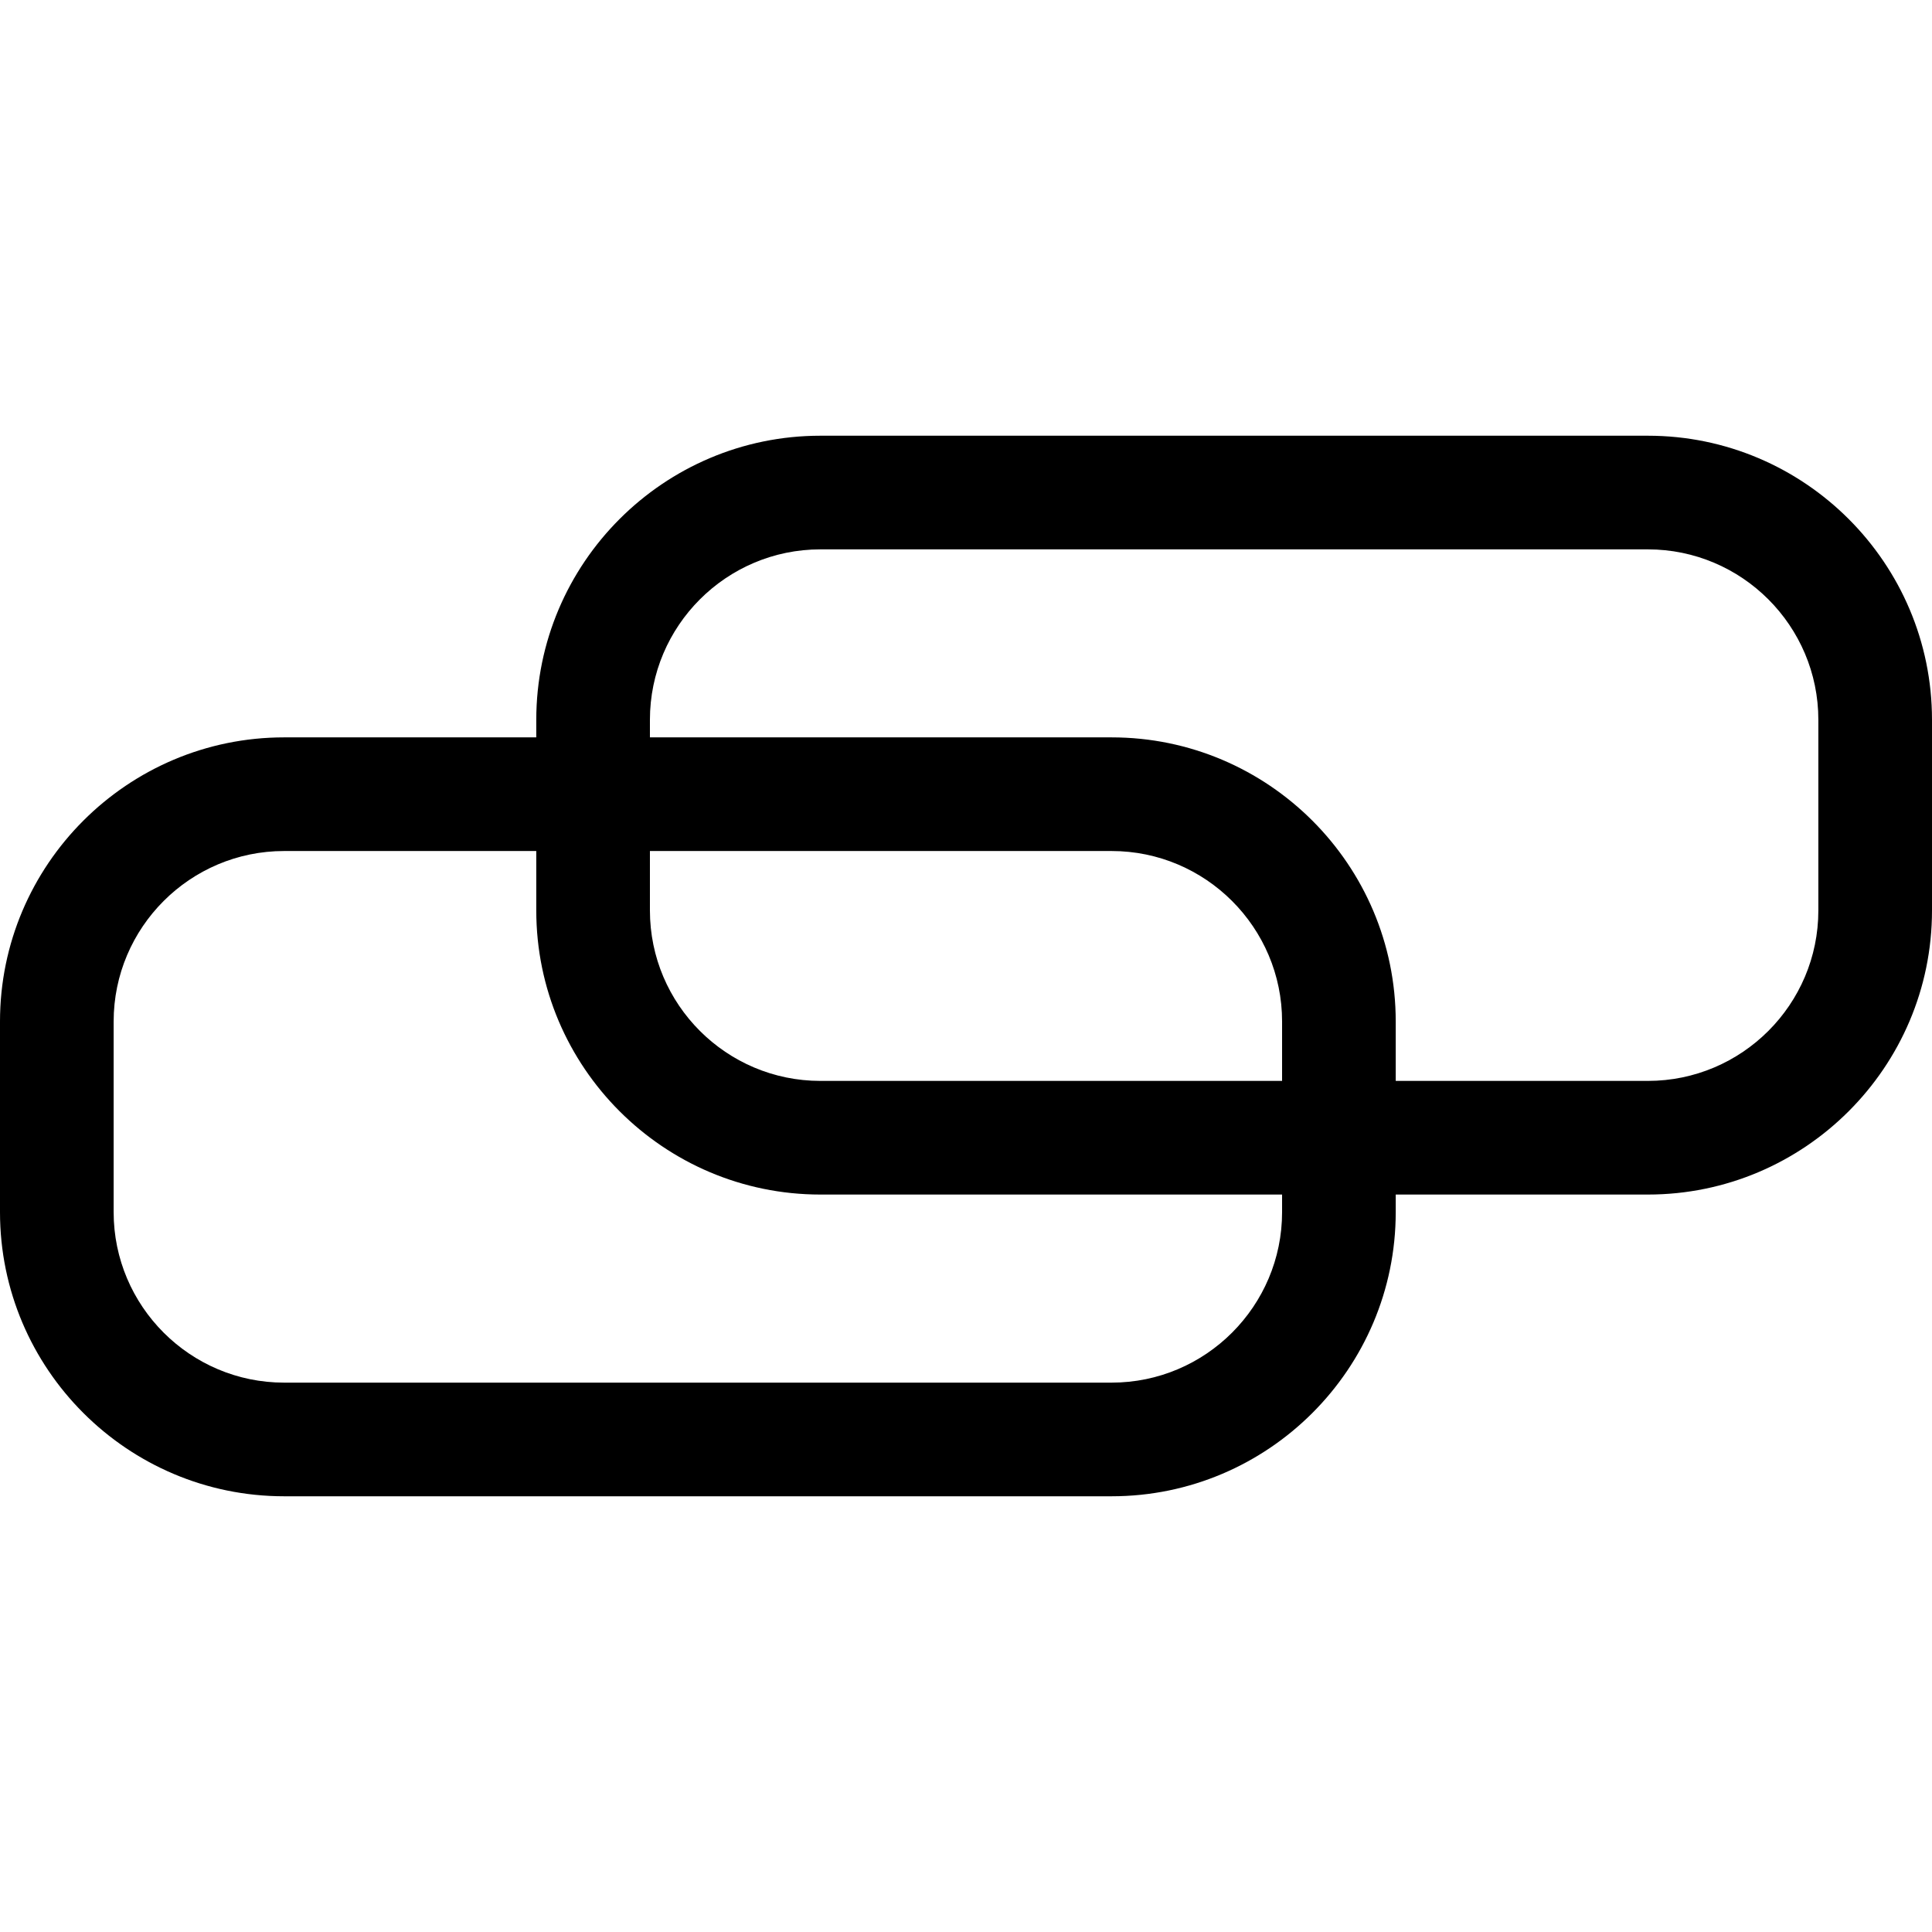
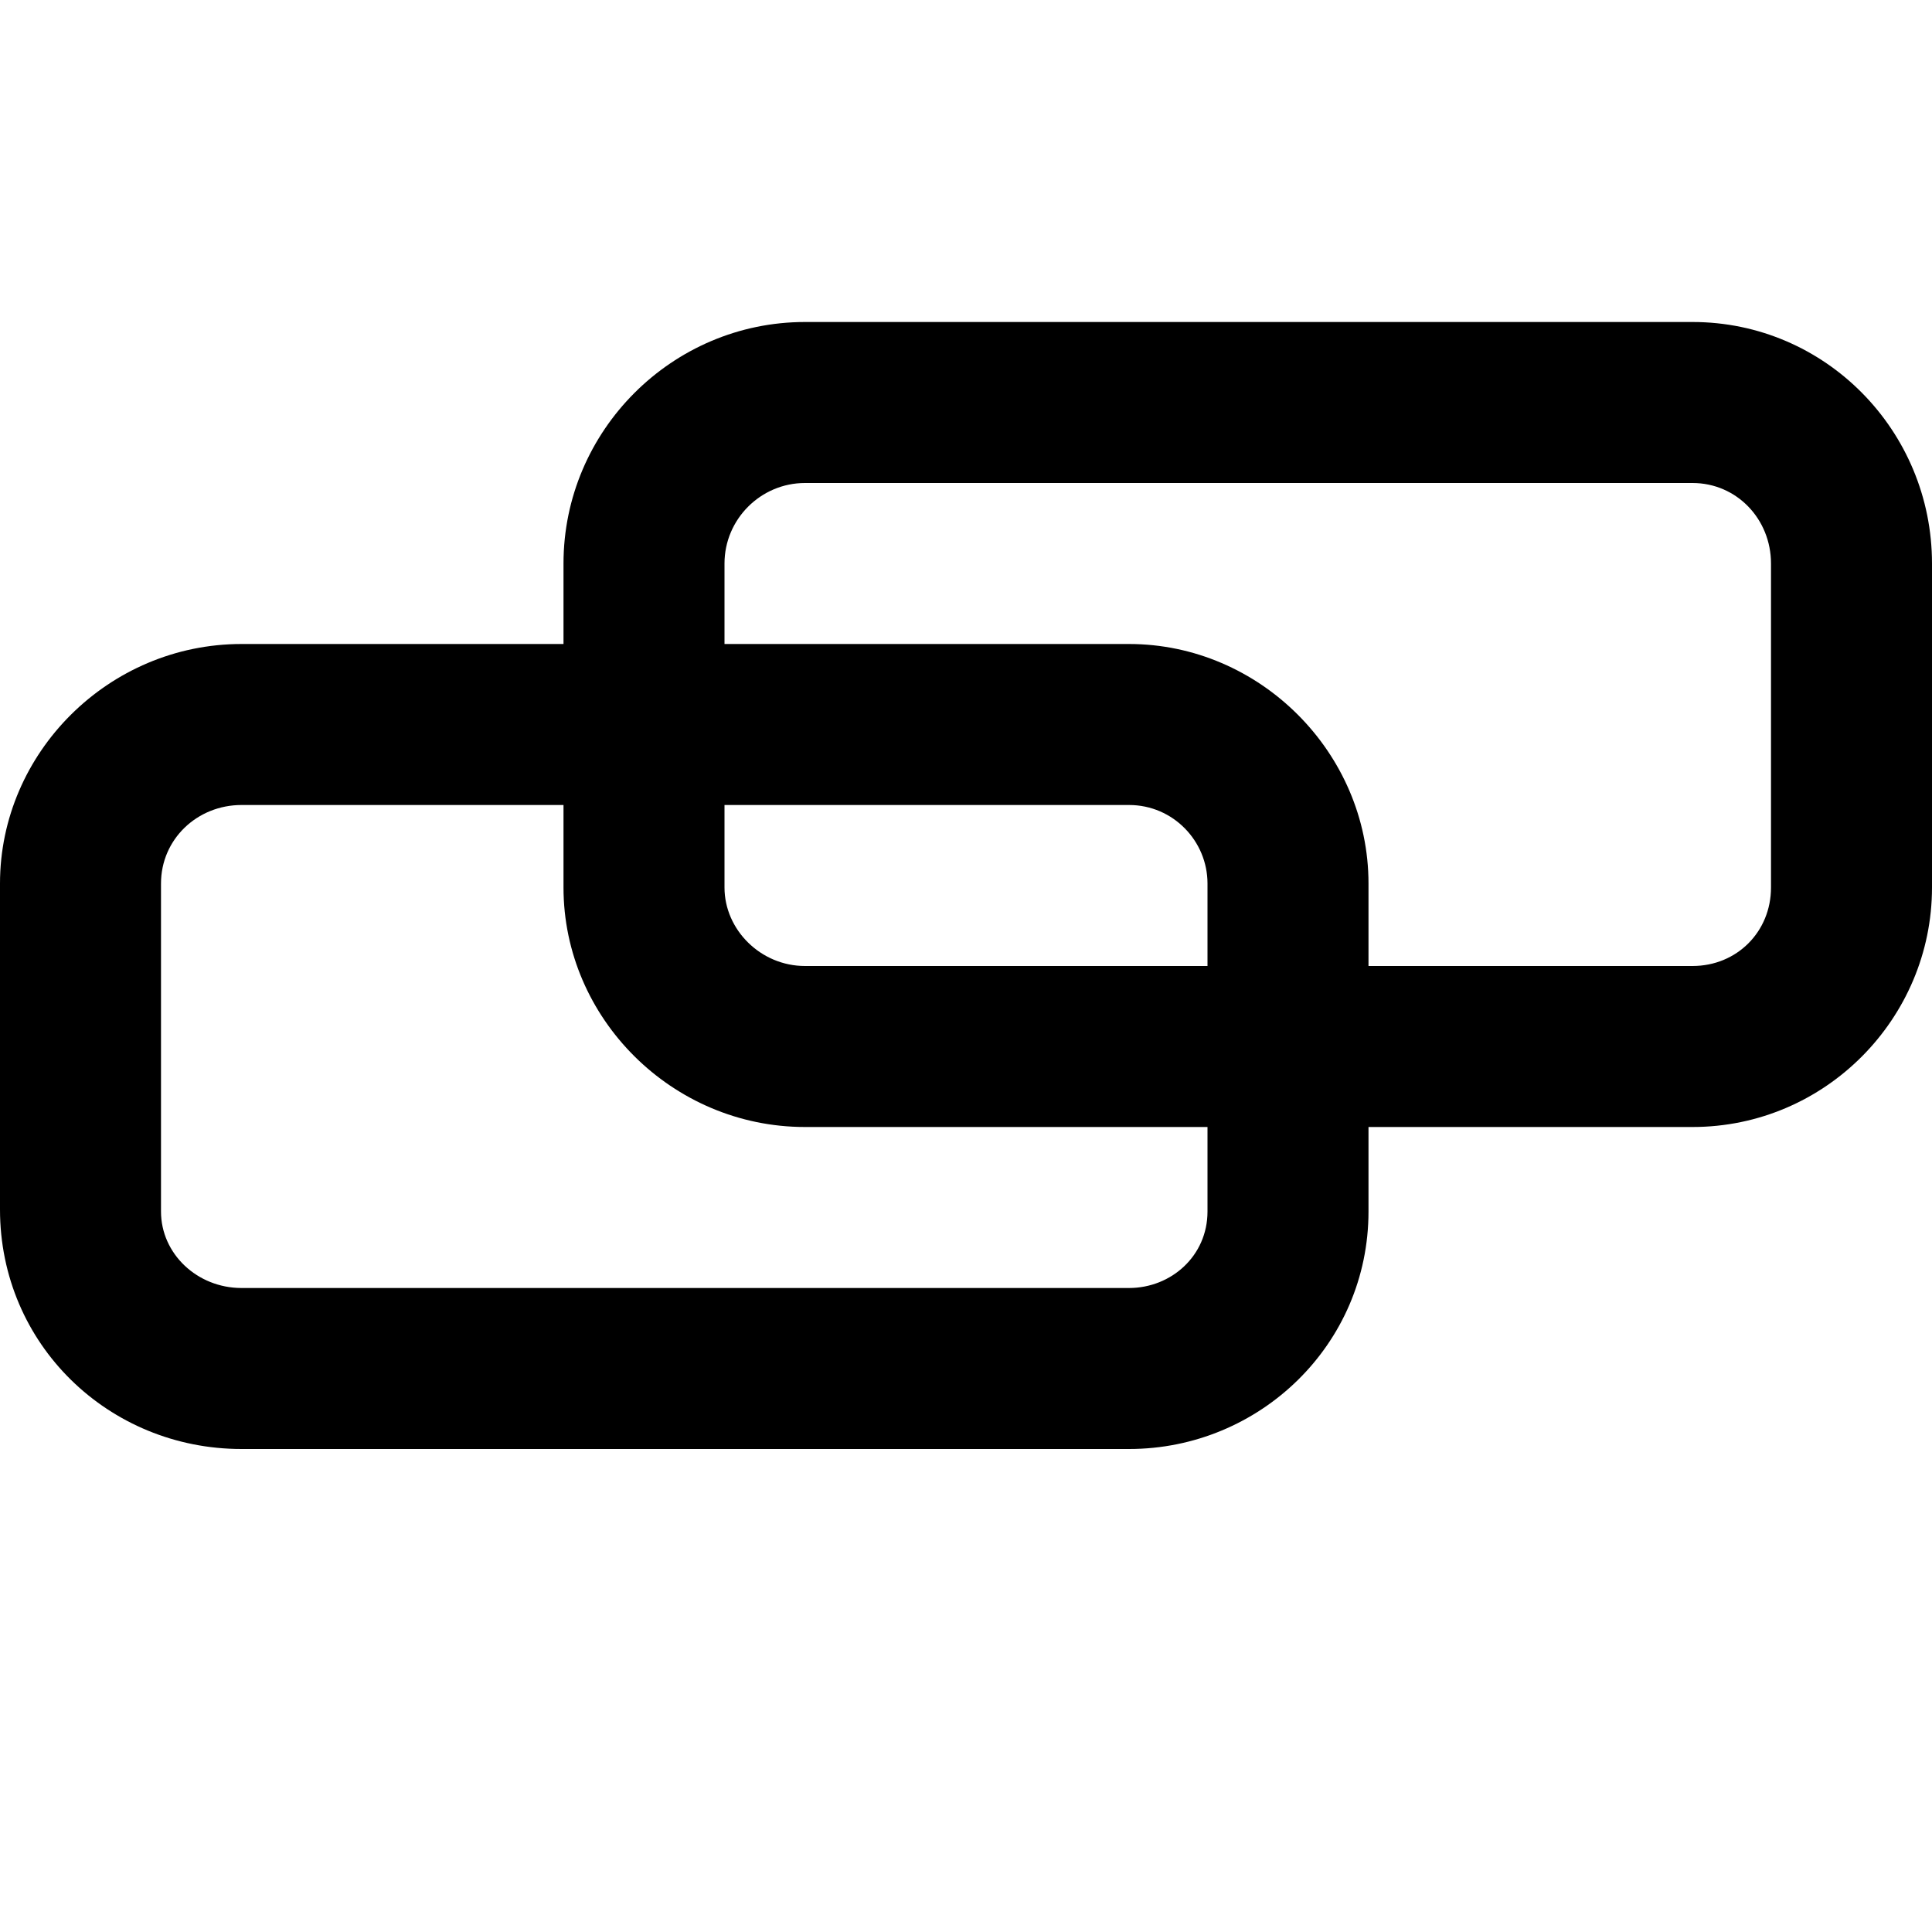
- <svg xmlns="http://www.w3.org/2000/svg" version="1.1" id="Layer_1" x="0px" y="0px" width="512px" height="512px" viewBox="0 0 512 512" style="enable-background:new 0 0 512 512;" xml:space="preserve">
-   <path d="M436.706,115.47H217.411c-41.51,0-75.293,33.775-75.293,75.294v4.647H75.294C33.784,195.412,0,229.186,0,270.705v50.529  c0,41.511,33.784,75.295,75.294,75.295h219.294c41.511,0,75.294-33.784,75.294-75.295v-4.666h66.824  c41.51,0,75.294-33.765,75.294-75.284v-50.52C512,149.245,478.216,115.47,436.706,115.47z M339.765,321.234  c0,24.902-20.274,45.178-45.177,45.178H75.294c-24.902,0-45.176-20.275-45.176-45.178v-50.529c0-24.911,20.273-45.176,45.176-45.176  h66.824v15.755c0,41.52,33.783,75.284,75.293,75.284h122.354V321.234z M339.765,286.451H217.411  c-24.901,0-45.176-20.256-45.176-45.167v-15.755h122.353c24.902,0,45.177,20.265,45.177,45.176V286.451z M481.882,241.284  c0,24.911-20.273,45.167-45.176,45.167h-66.824v-15.746c0-41.519-33.783-75.293-75.294-75.293H172.235v-4.647  c0-24.912,20.274-45.177,45.176-45.177h219.295c24.902,0,45.176,20.265,45.176,45.177V241.284z" />
+ <svg xmlns="http://www.w3.org/2000/svg" version="1.1" id="Layer_1" x="0px" y="0px" viewBox="0 0 96 96" enable-background="new 0 0 96 96" xml:space="preserve">
+   <g>
+     <path fill="none" d="M56.1,40H36v4.1c0,2.2,1.8,3.9,4,3.9h20v-4.1C60,41.8,58.2,40,56.1,40z" />
+     <path fill="none" d="M28,44.1V40H12c-2.2,0-4,1.8-4,3.9v16.2c0,2.2,1.8,3.8,4,3.8h44.1c2.2,0,3.9-1.7,3.9-3.8V56H40   C33.4,56,28,50.6,28,44.1z" />
+     <path fill="none" d="M84.1,24H40c-2.2,0-4,1.8-4,4v4h20.1C62.6,32,68,37.4,68,43.9V48h16.1c2.2,0,3.9-1.8,3.9-3.9V28   C88,25.8,86.3,24,84.1,24z" />
+     <path d="M84.1,16H40c-6.6,0-12,5.4-12,12v4H12C5.4,32,0,37.4,0,43.9v16.2C0,66.8,5.4,72,12,72h44.1C62.6,72,68,66.8,68,60.2V56   h16.1C90.7,56,96,50.6,96,44.1V28C96,21.4,90.7,16,84.1,16z M60,60.2c0,2.2-1.8,3.8-3.9,3.8H12c-2.2,0-4-1.7-4-3.8V43.9   c0-2.2,1.8-3.9,4-3.9h16v4.1C28,50.6,33.4,56,40,56h20V60.2z M60,48H40c-2.2,0-4-1.8-4-3.9V40h20.1c2.2,0,3.9,1.8,3.9,3.9V48z    M88,44.1c0,2.2-1.7,3.9-3.9,3.9H68v-4.1C68,37.4,62.6,32,56.1,32H36v-4c0-2.2,1.8-4,4-4h44.1c2.2,0,3.9,1.8,3.9,4V44.1z" />
+   </g>
</svg>
